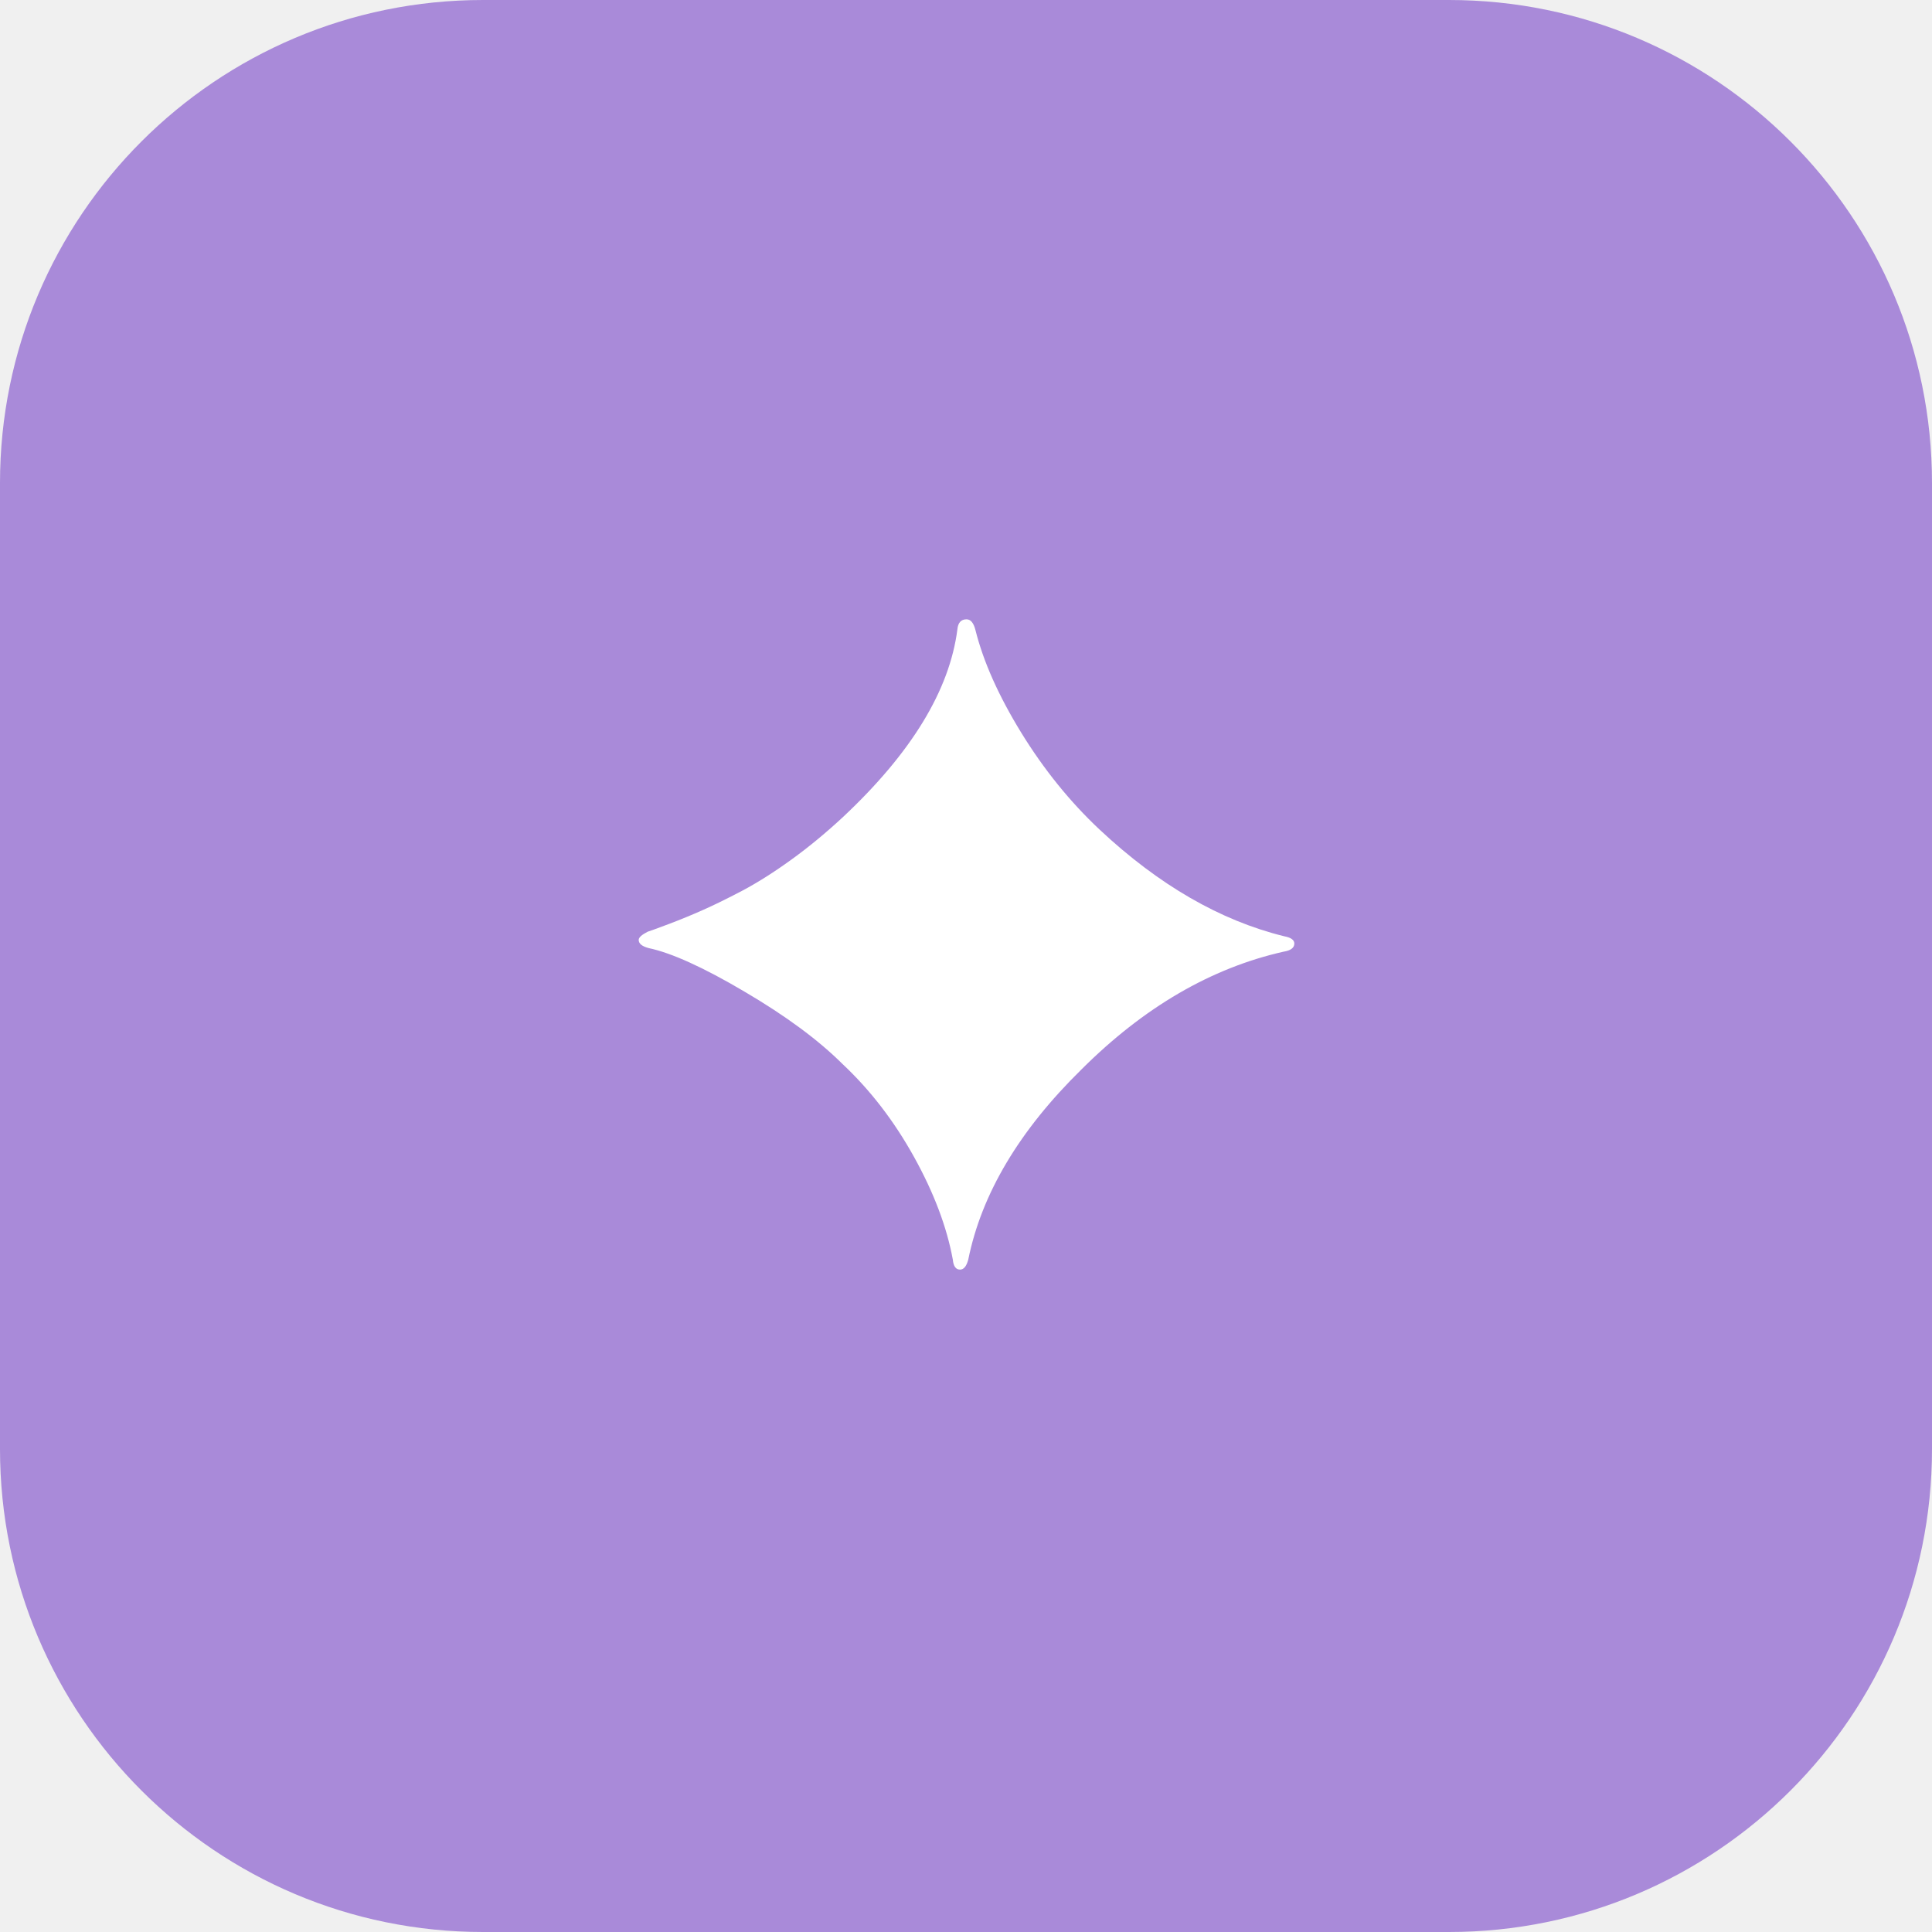
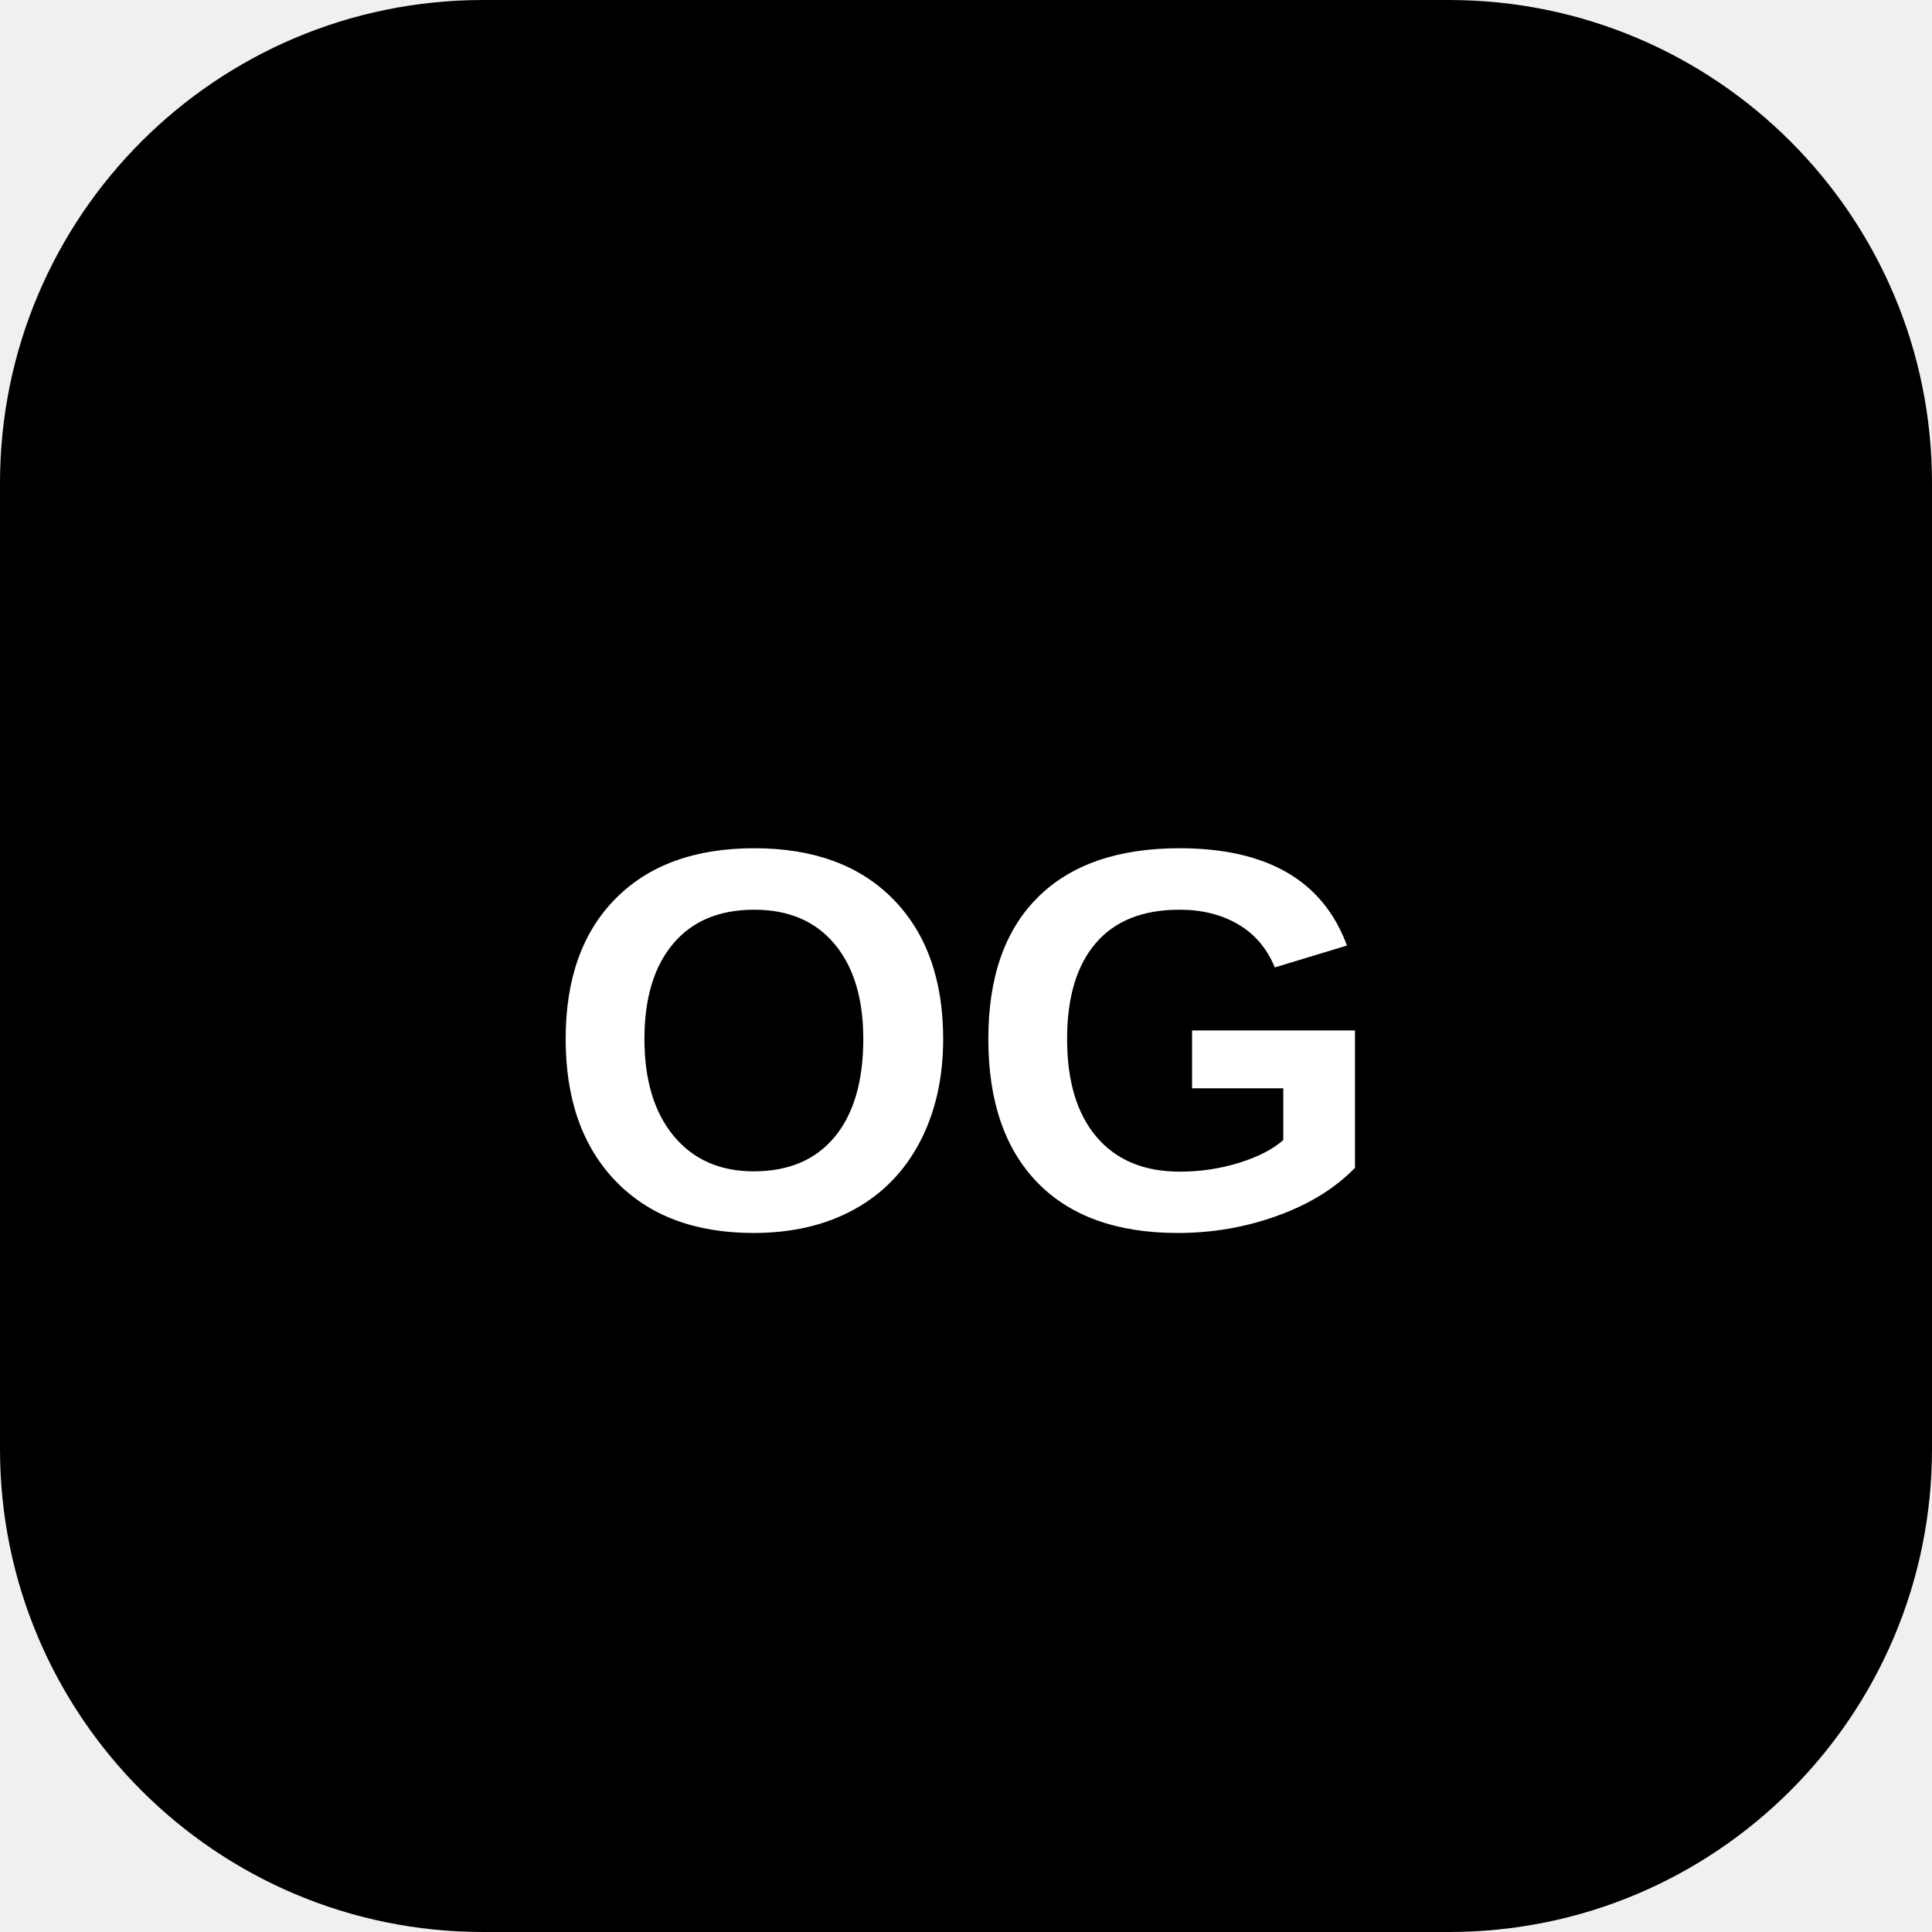
<svg xmlns="http://www.w3.org/2000/svg" viewBox="0 0 192 192">
-   <rect width="192" height="192" rx="48" fill="#a98ad9" />
-   <text x="96" y="125" text-anchor="middle" font-size="90" fill="white">✦</text>
+   <rect width="192" height="192" rx="48" fill="#000" />
+   <text x="96" y="122" text-anchor="middle" font-family="Arial" font-size="54" font-weight="700" fill="white">OG</text>
</svg>
